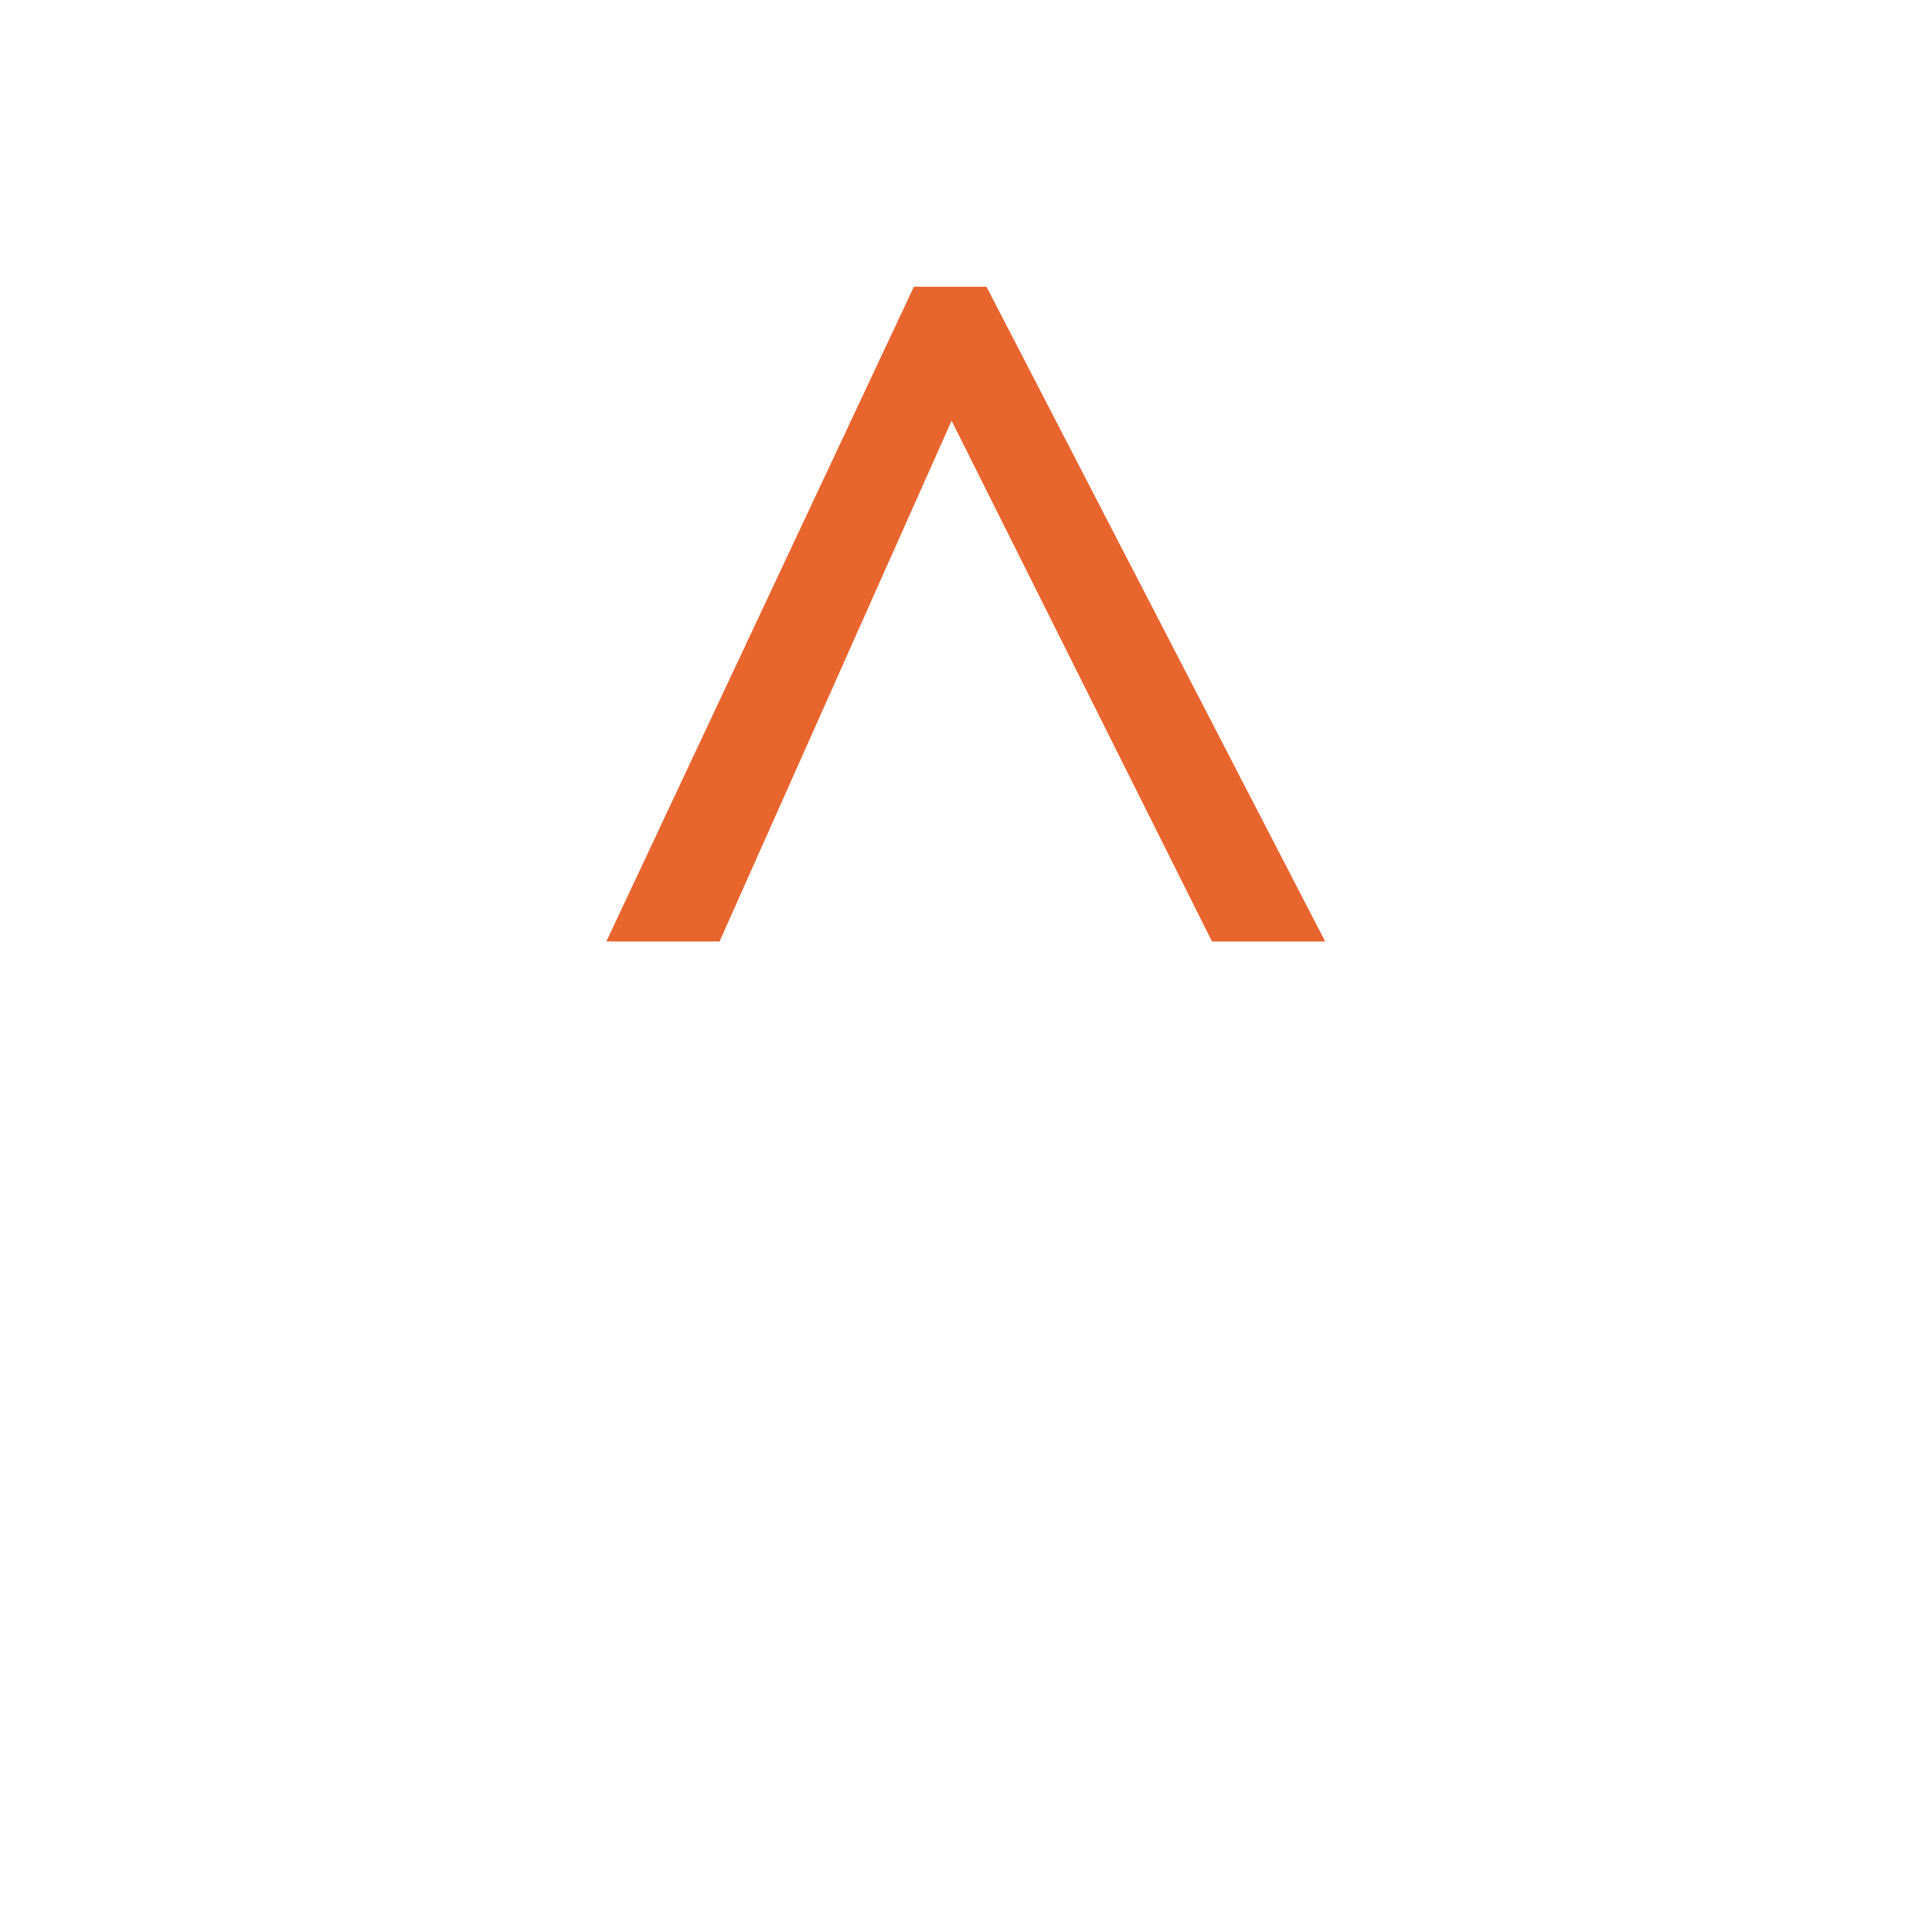
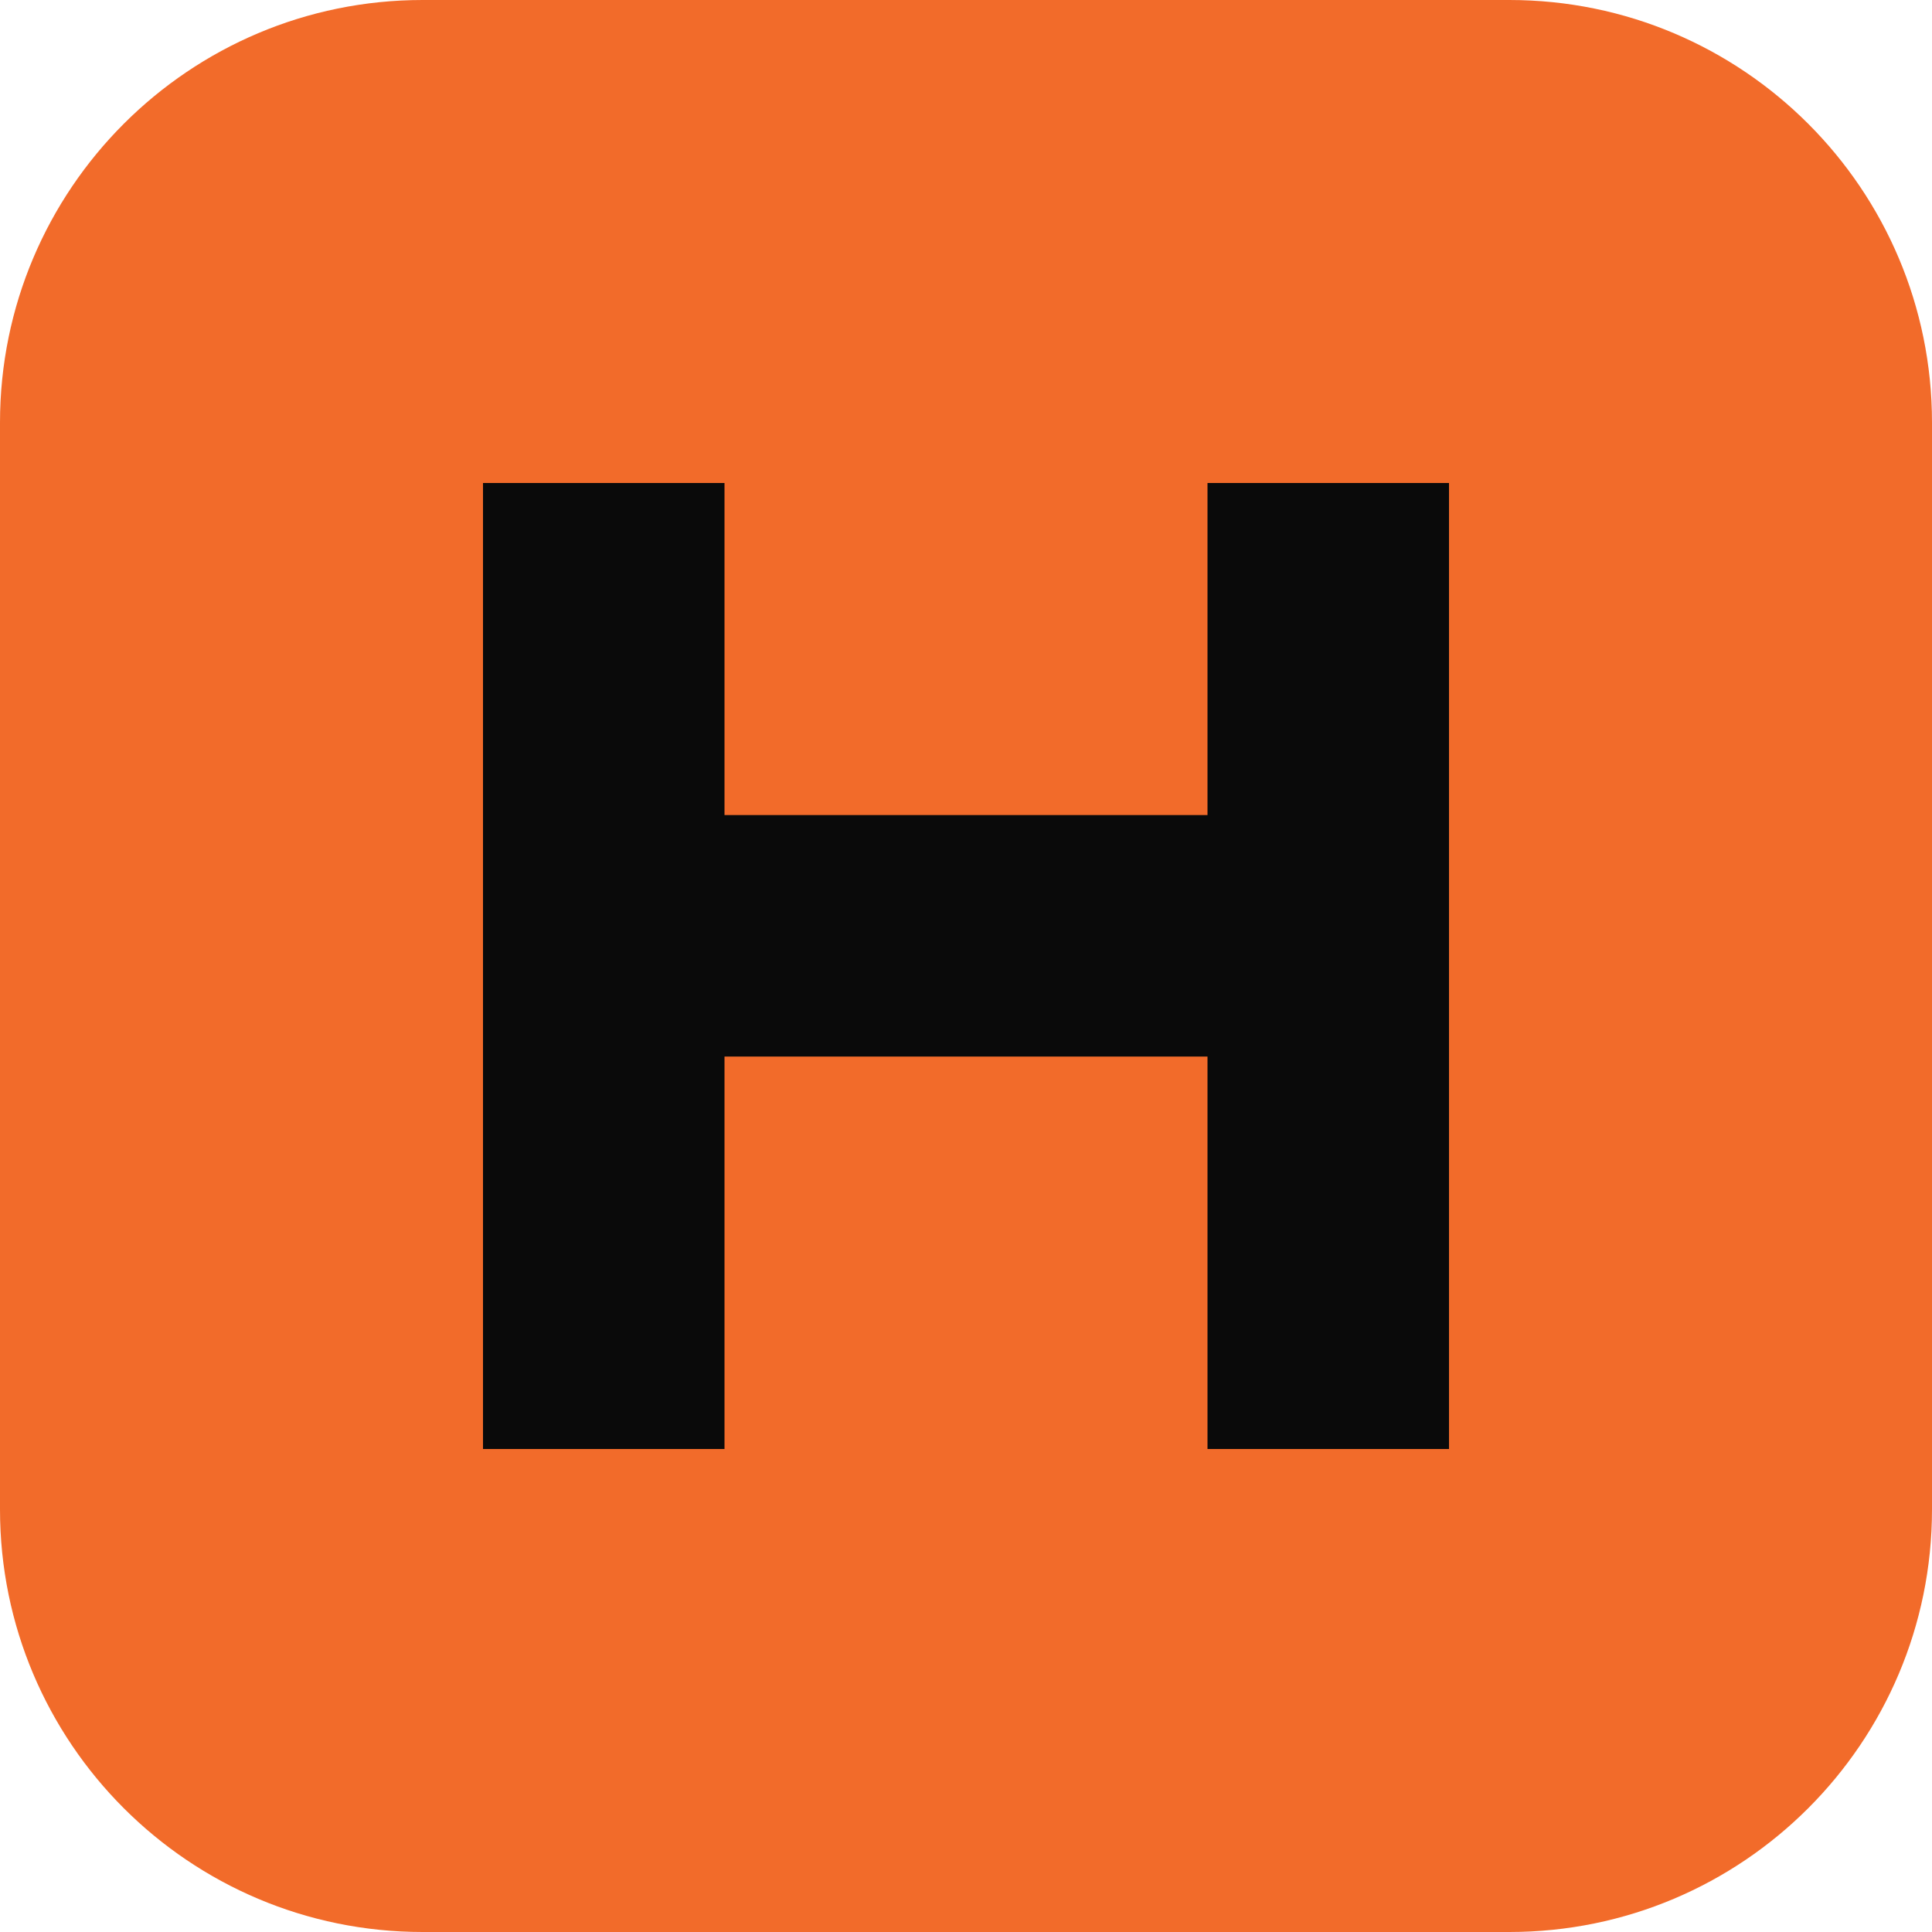
- <svg xmlns="http://www.w3.org/2000/svg" viewBox="0 0 32 32">
-   <rect width="32" height="32" fill="transparent" />
-   <text x="16" y="22" text-anchor="middle" font-family="sans-serif" font-size="24" font-weight="300" fill="#E8652E">^</text>
+ <svg xmlns="http://www.w3.org/2000/svg" viewBox="0 0 32 32" role="img" aria-label="Heyday">
+   <rect width="32" height="32" rx="7" fill="#F26B2A" />
+   <path d="M8 8h4v5.5h8V8h4v16h-4v-6.5h-8V24H8z" fill="#0A0A0A" />
</svg>
